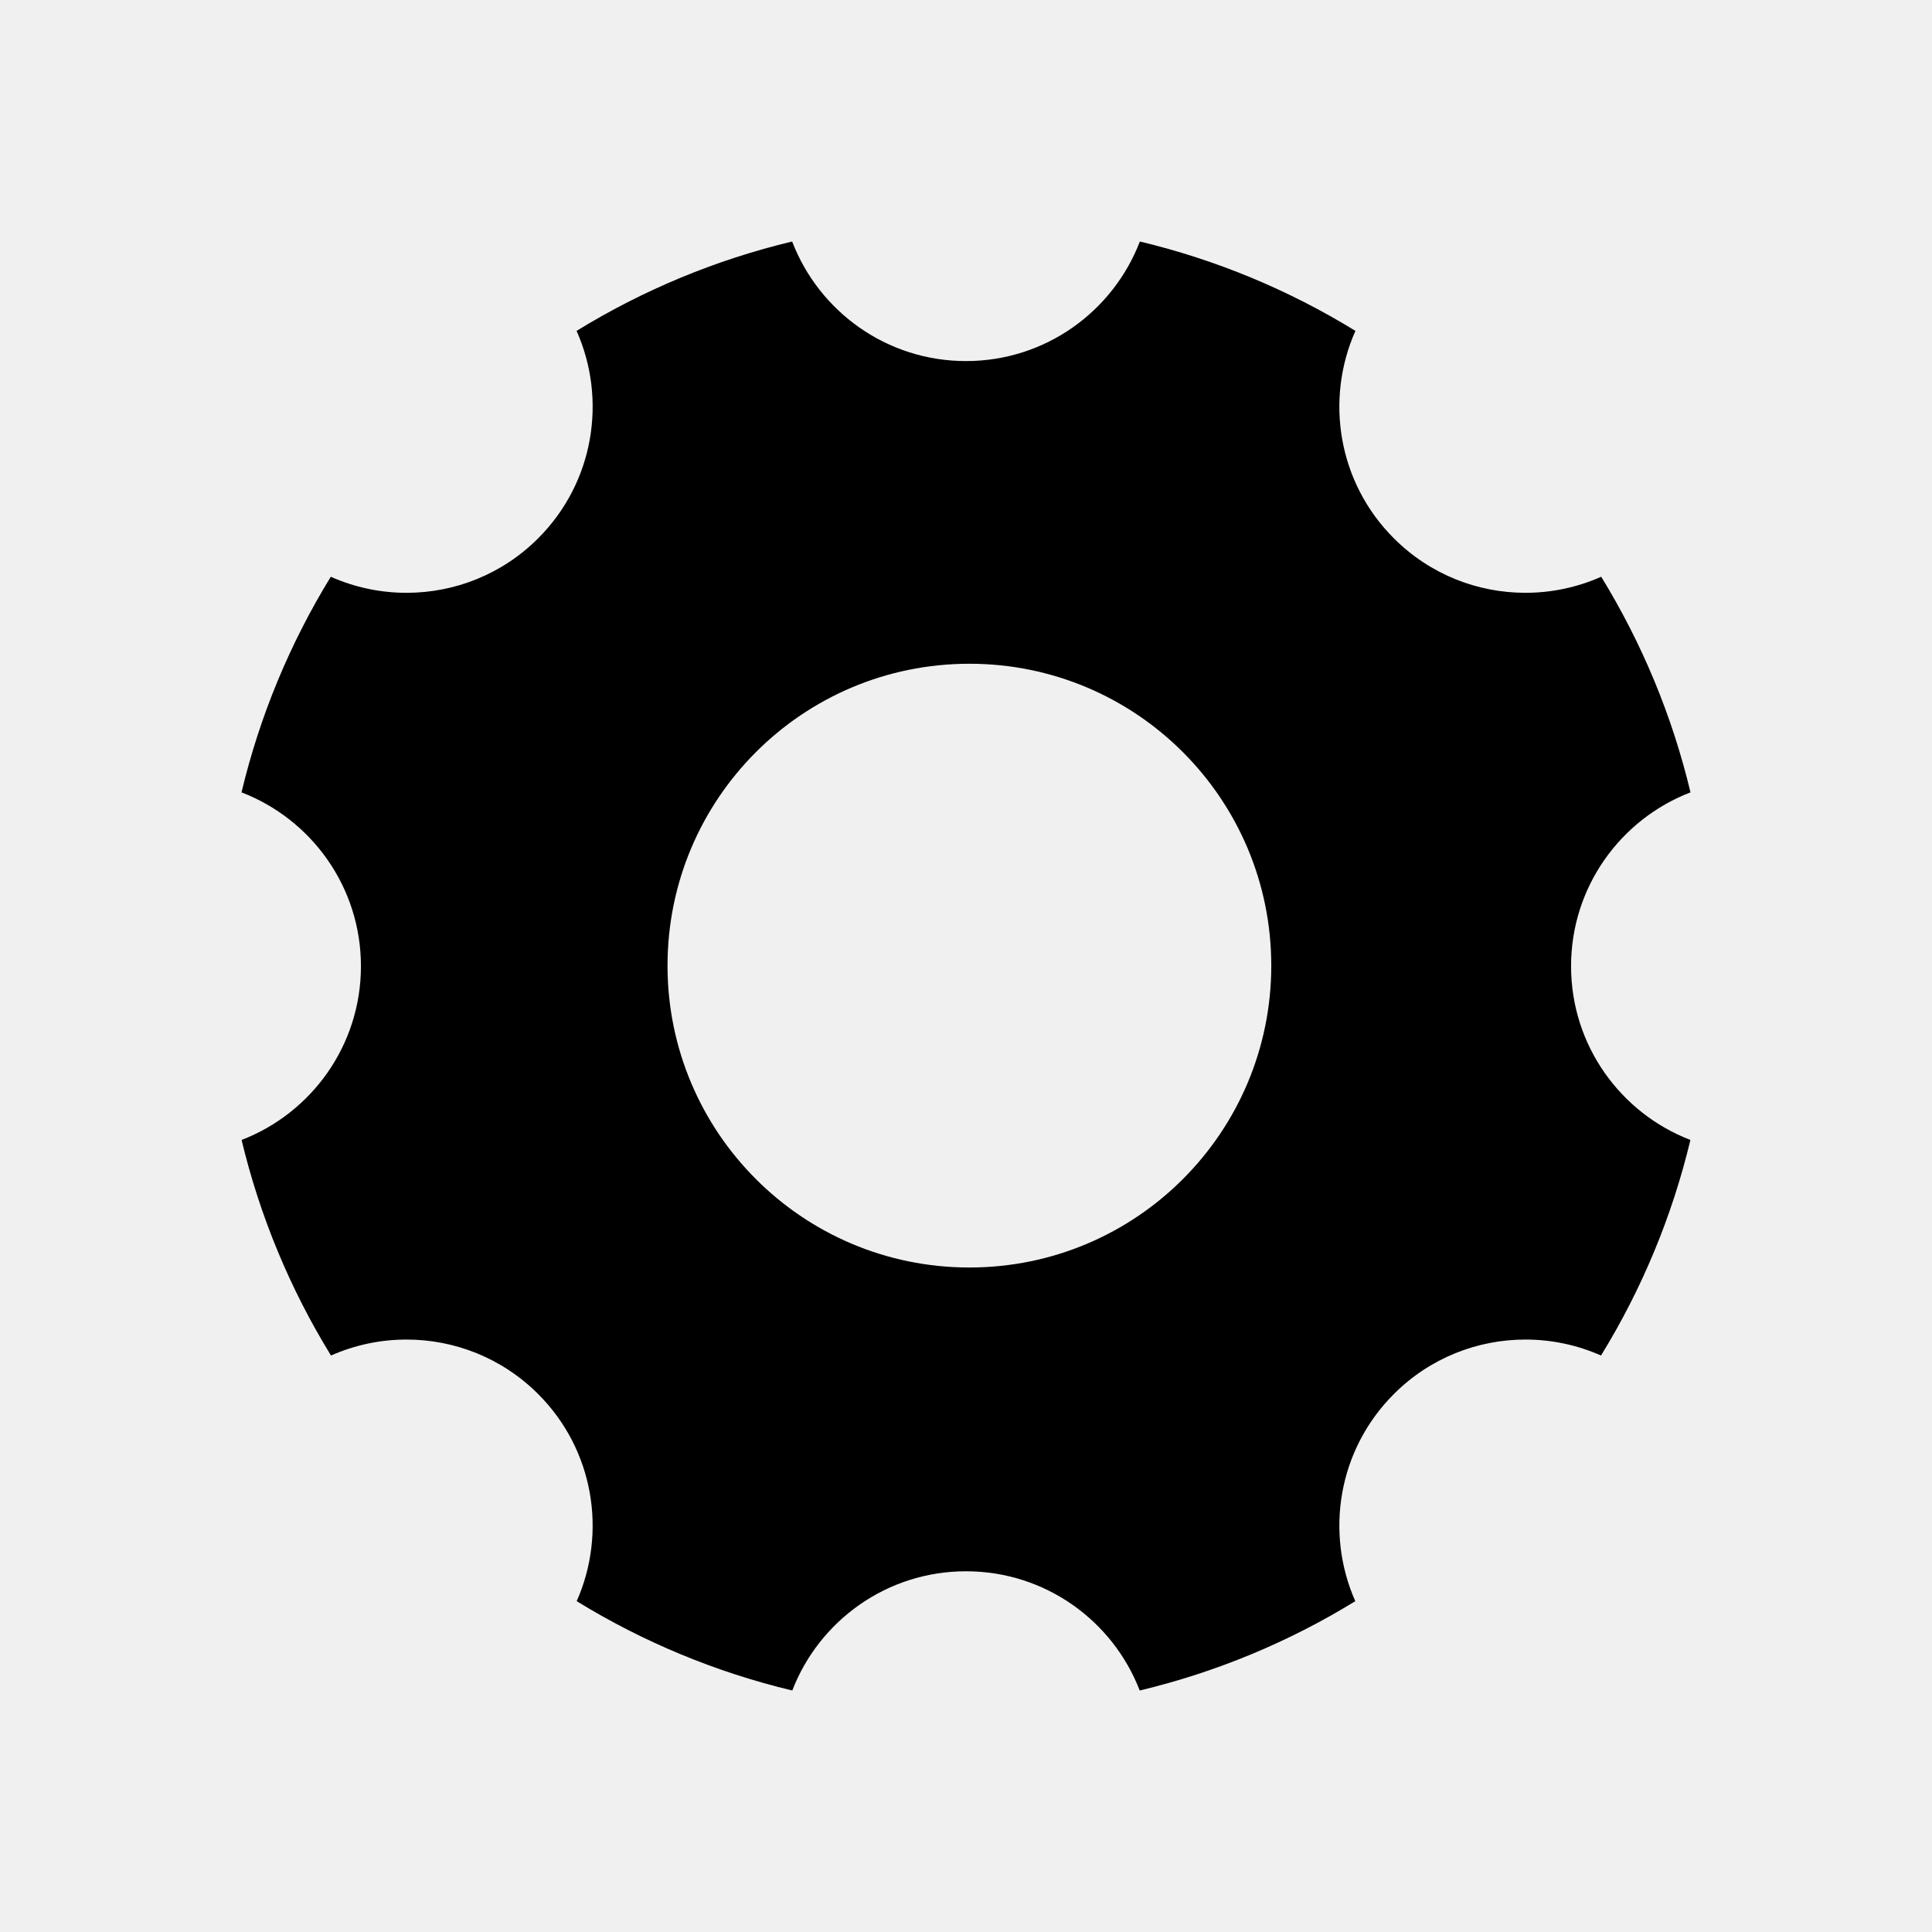
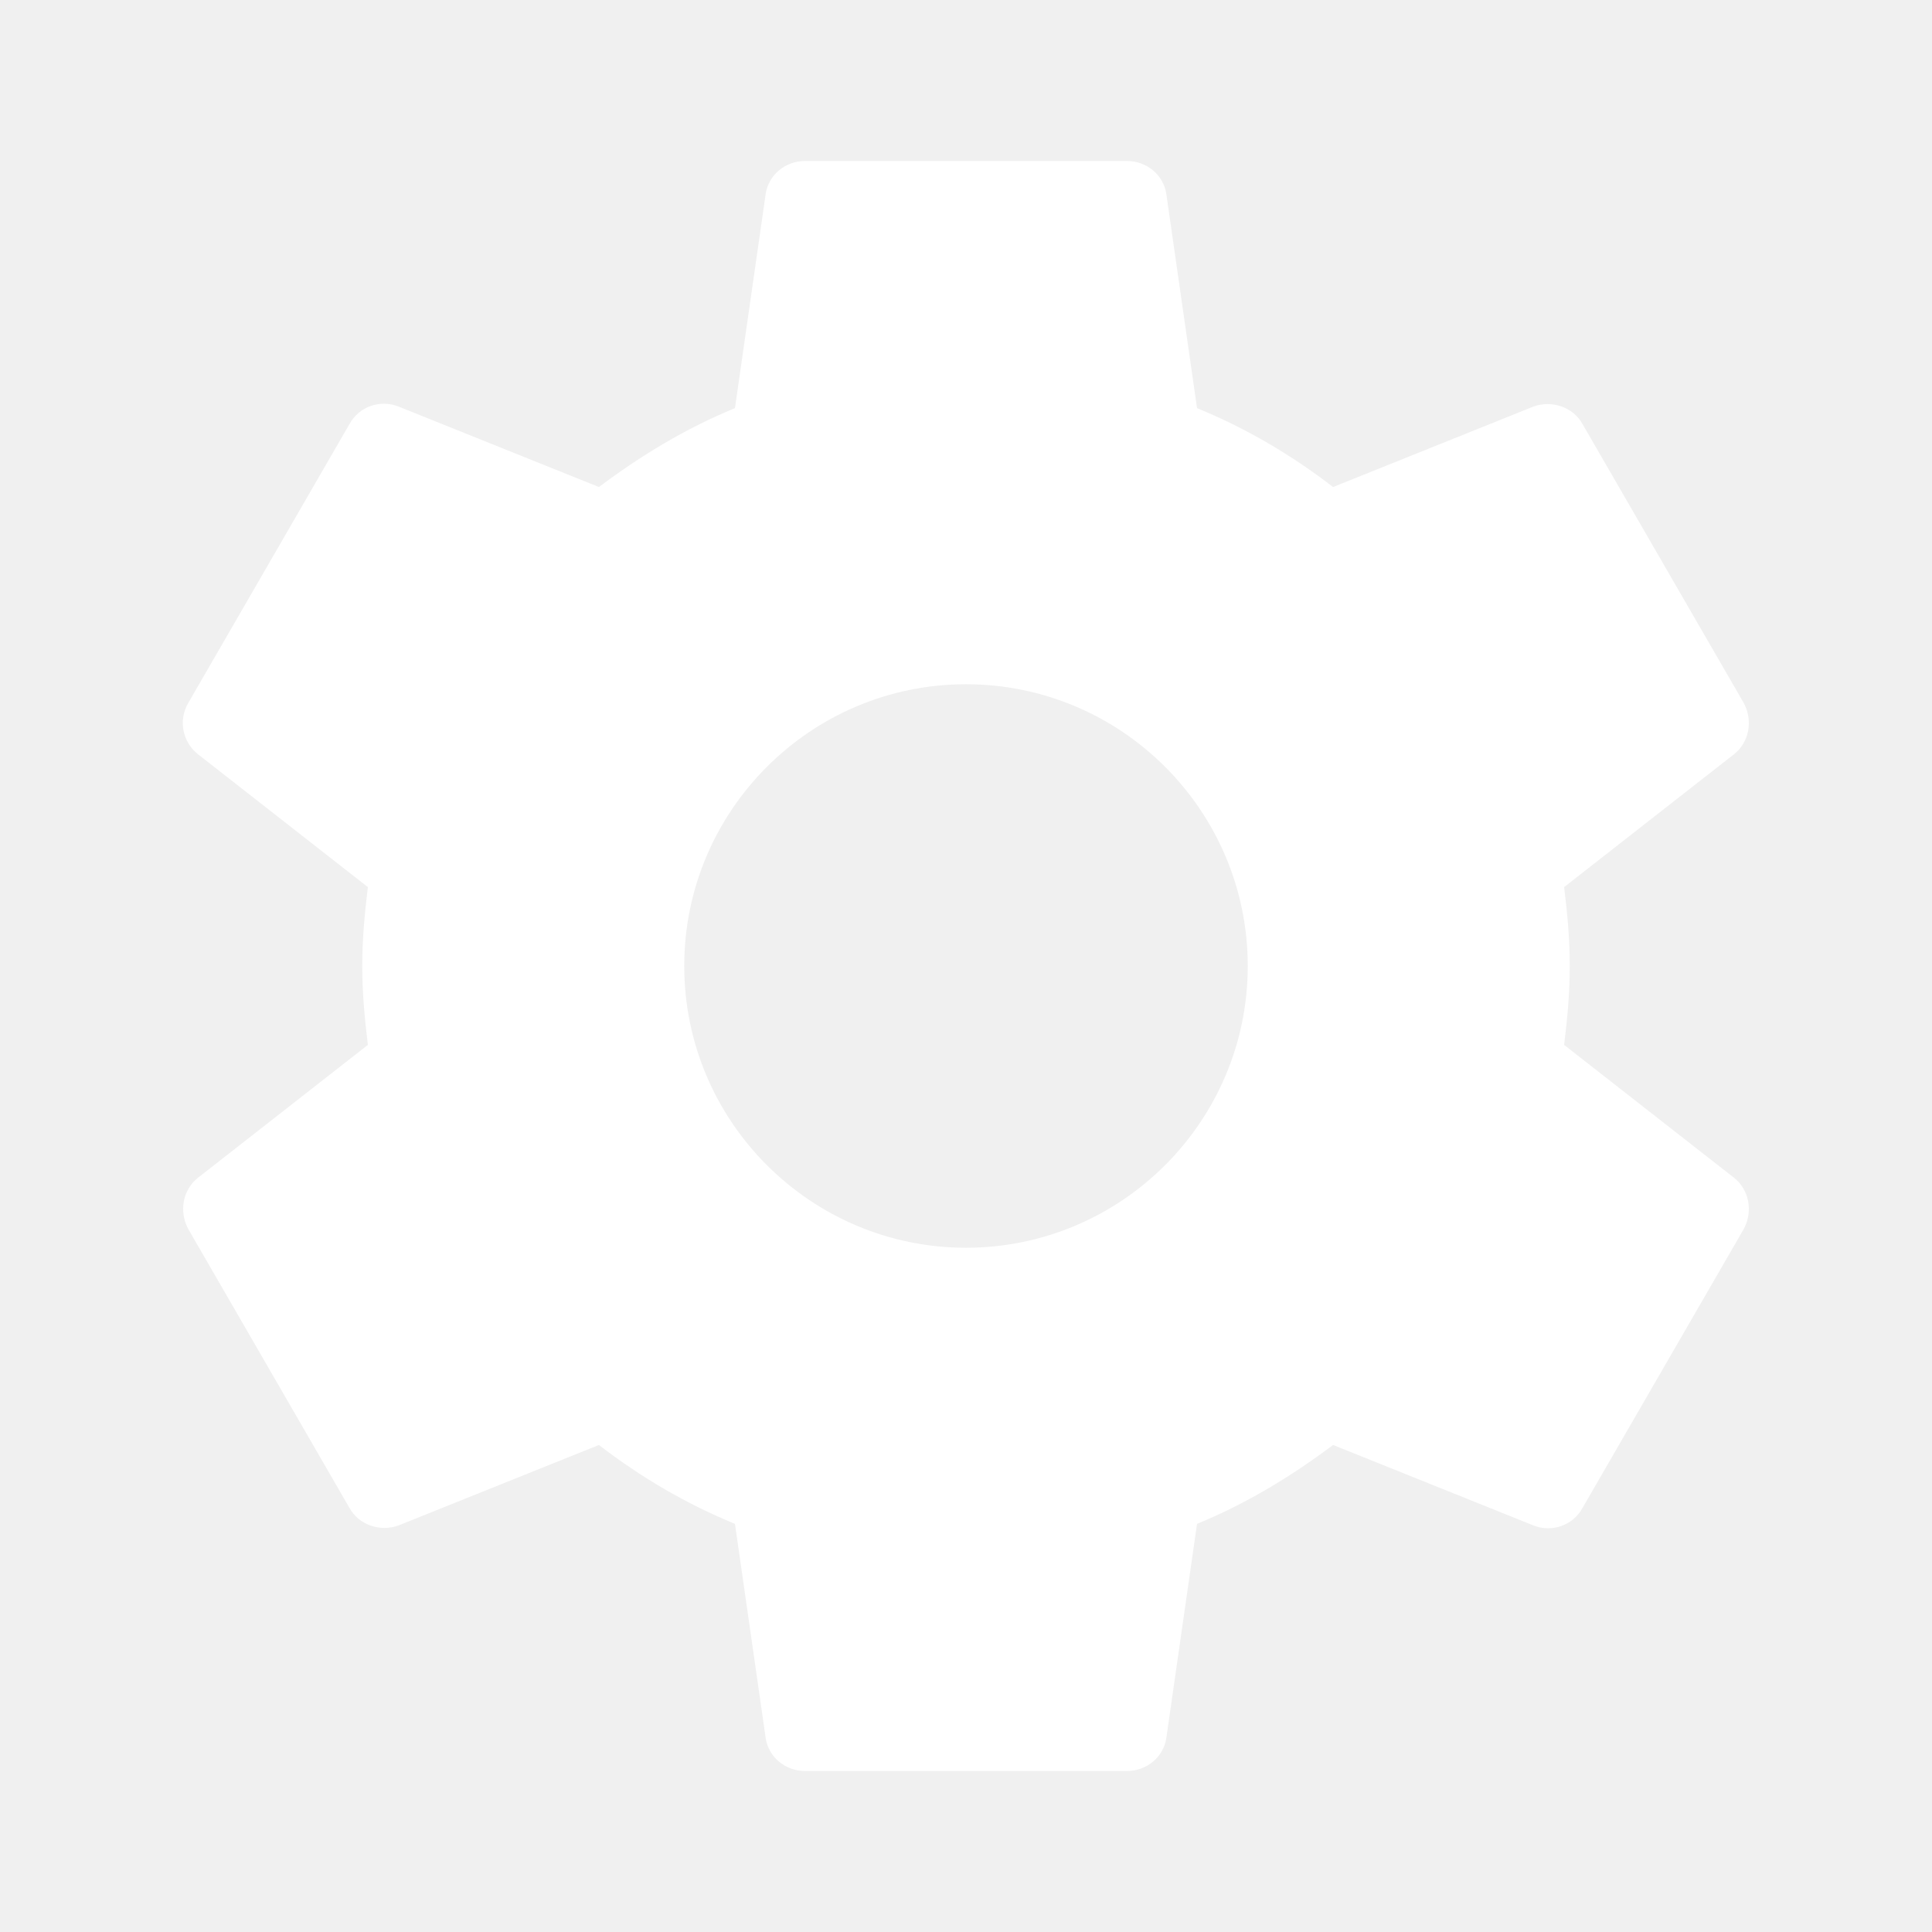
- <svg xmlns="http://www.w3.org/2000/svg" width="512" height="512">
-   <path d="M416.349 256.046c-.001-21.013 13.143-38.948 31.651-46.062a196.302 196.302 0 0 0-23.664-57.139 49.423 49.423 0 0 1-20.082 4.254c-12.621 0-25.238-4.811-34.871-14.442-14.863-14.863-18.248-36.846-10.18-54.97A196.274 196.274 0 0 0 302.074 64C294.971 82.529 277.027 95.69 256 95.69c-21.025 0-38.969-13.161-46.073-31.69a196.243 196.243 0 0 0-57.128 23.688c8.068 18.122 4.683 40.104-10.181 54.97-9.631 9.631-22.25 14.443-34.871 14.443a49.429 49.429 0 0 1-20.083-4.255A196.273 196.273 0 0 0 64 209.984c18.509 7.112 31.652 25.049 31.652 46.062 0 21.008-13.132 38.936-31.63 46.054a196.318 196.318 0 0 0 23.692 57.128 49.428 49.428 0 0 1 20.032-4.232c12.622 0 25.239 4.812 34.871 14.443 14.841 14.841 18.239 36.781 10.215 54.889a196.257 196.257 0 0 0 57.13 23.673c7.128-18.479 25.046-31.596 46.038-31.596 20.992 0 38.91 13.115 46.037 31.596a196.234 196.234 0 0 0 57.132-23.675c-8.023-18.106-4.626-40.046 10.216-54.887 9.629-9.632 22.248-14.444 34.868-14.444 6.836 0 13.67 1.411 20.033 4.233a196.318 196.318 0 0 0 23.692-57.128c-18.498-7.119-31.629-25.048-31.629-46.054zM256.9 335.9c-44.3 0-80-35.9-80-80 0-44.101 35.7-80 80-80 44.299 0 80 35.899 80 80 0 44.1-35.701 80-80 80z" />
+ <svg xmlns="http://www.w3.org/2000/svg" fill="white" width="24" height="24" viewBox="0 0 24 24">
+   <path fill="none" d="M0 0h24v24H0V0z" />
+   <path d="M19.43 12.98c.04-.32.07-.64.07-.98s-.03-.66-.07-.98l2.11-1.65c.19-.15.24-.42.12-.64l-2-3.46c-.12-.22-.39-.3-.61-.22l-2.49 1c-.52-.4-1.08-.73-1.69-.98l-.38-2.65C14.46 2.18 14.25 2 14 2h-4c-.25 0-.46.18-.49.42l-.38 2.65c-.61.25-1.17.59-1.69.98l-2.49-1c-.23-.09-.49 0-.61.22l-2 3.46c-.13.22-.07.49.12.64l2.11 1.65c-.04.32-.07.65-.07.98s.03.66.07.98l-2.11 1.65c-.19.15-.24.42-.12.64l2 3.46c.12.22.39.3.61.22l2.49-1c.52.4 1.08.73 1.69.98l.38 2.65c.03.24.24.42.49.42h4c.25 0 .46-.18.49-.42l.38-2.65c.61-.25 1.17-.59 1.69-.98l2.49 1c.23.09.49 0 .61-.22l2-3.46c.12-.22.07-.49-.12-.64l-2.11-1.65zM12 15.5c-1.93 0-3.5-1.57-3.5-3.5s1.57-3.5 3.5-3.5 3.5 1.57 3.5 3.5-1.57 3.5-3.5 3.5z" />
</svg>
